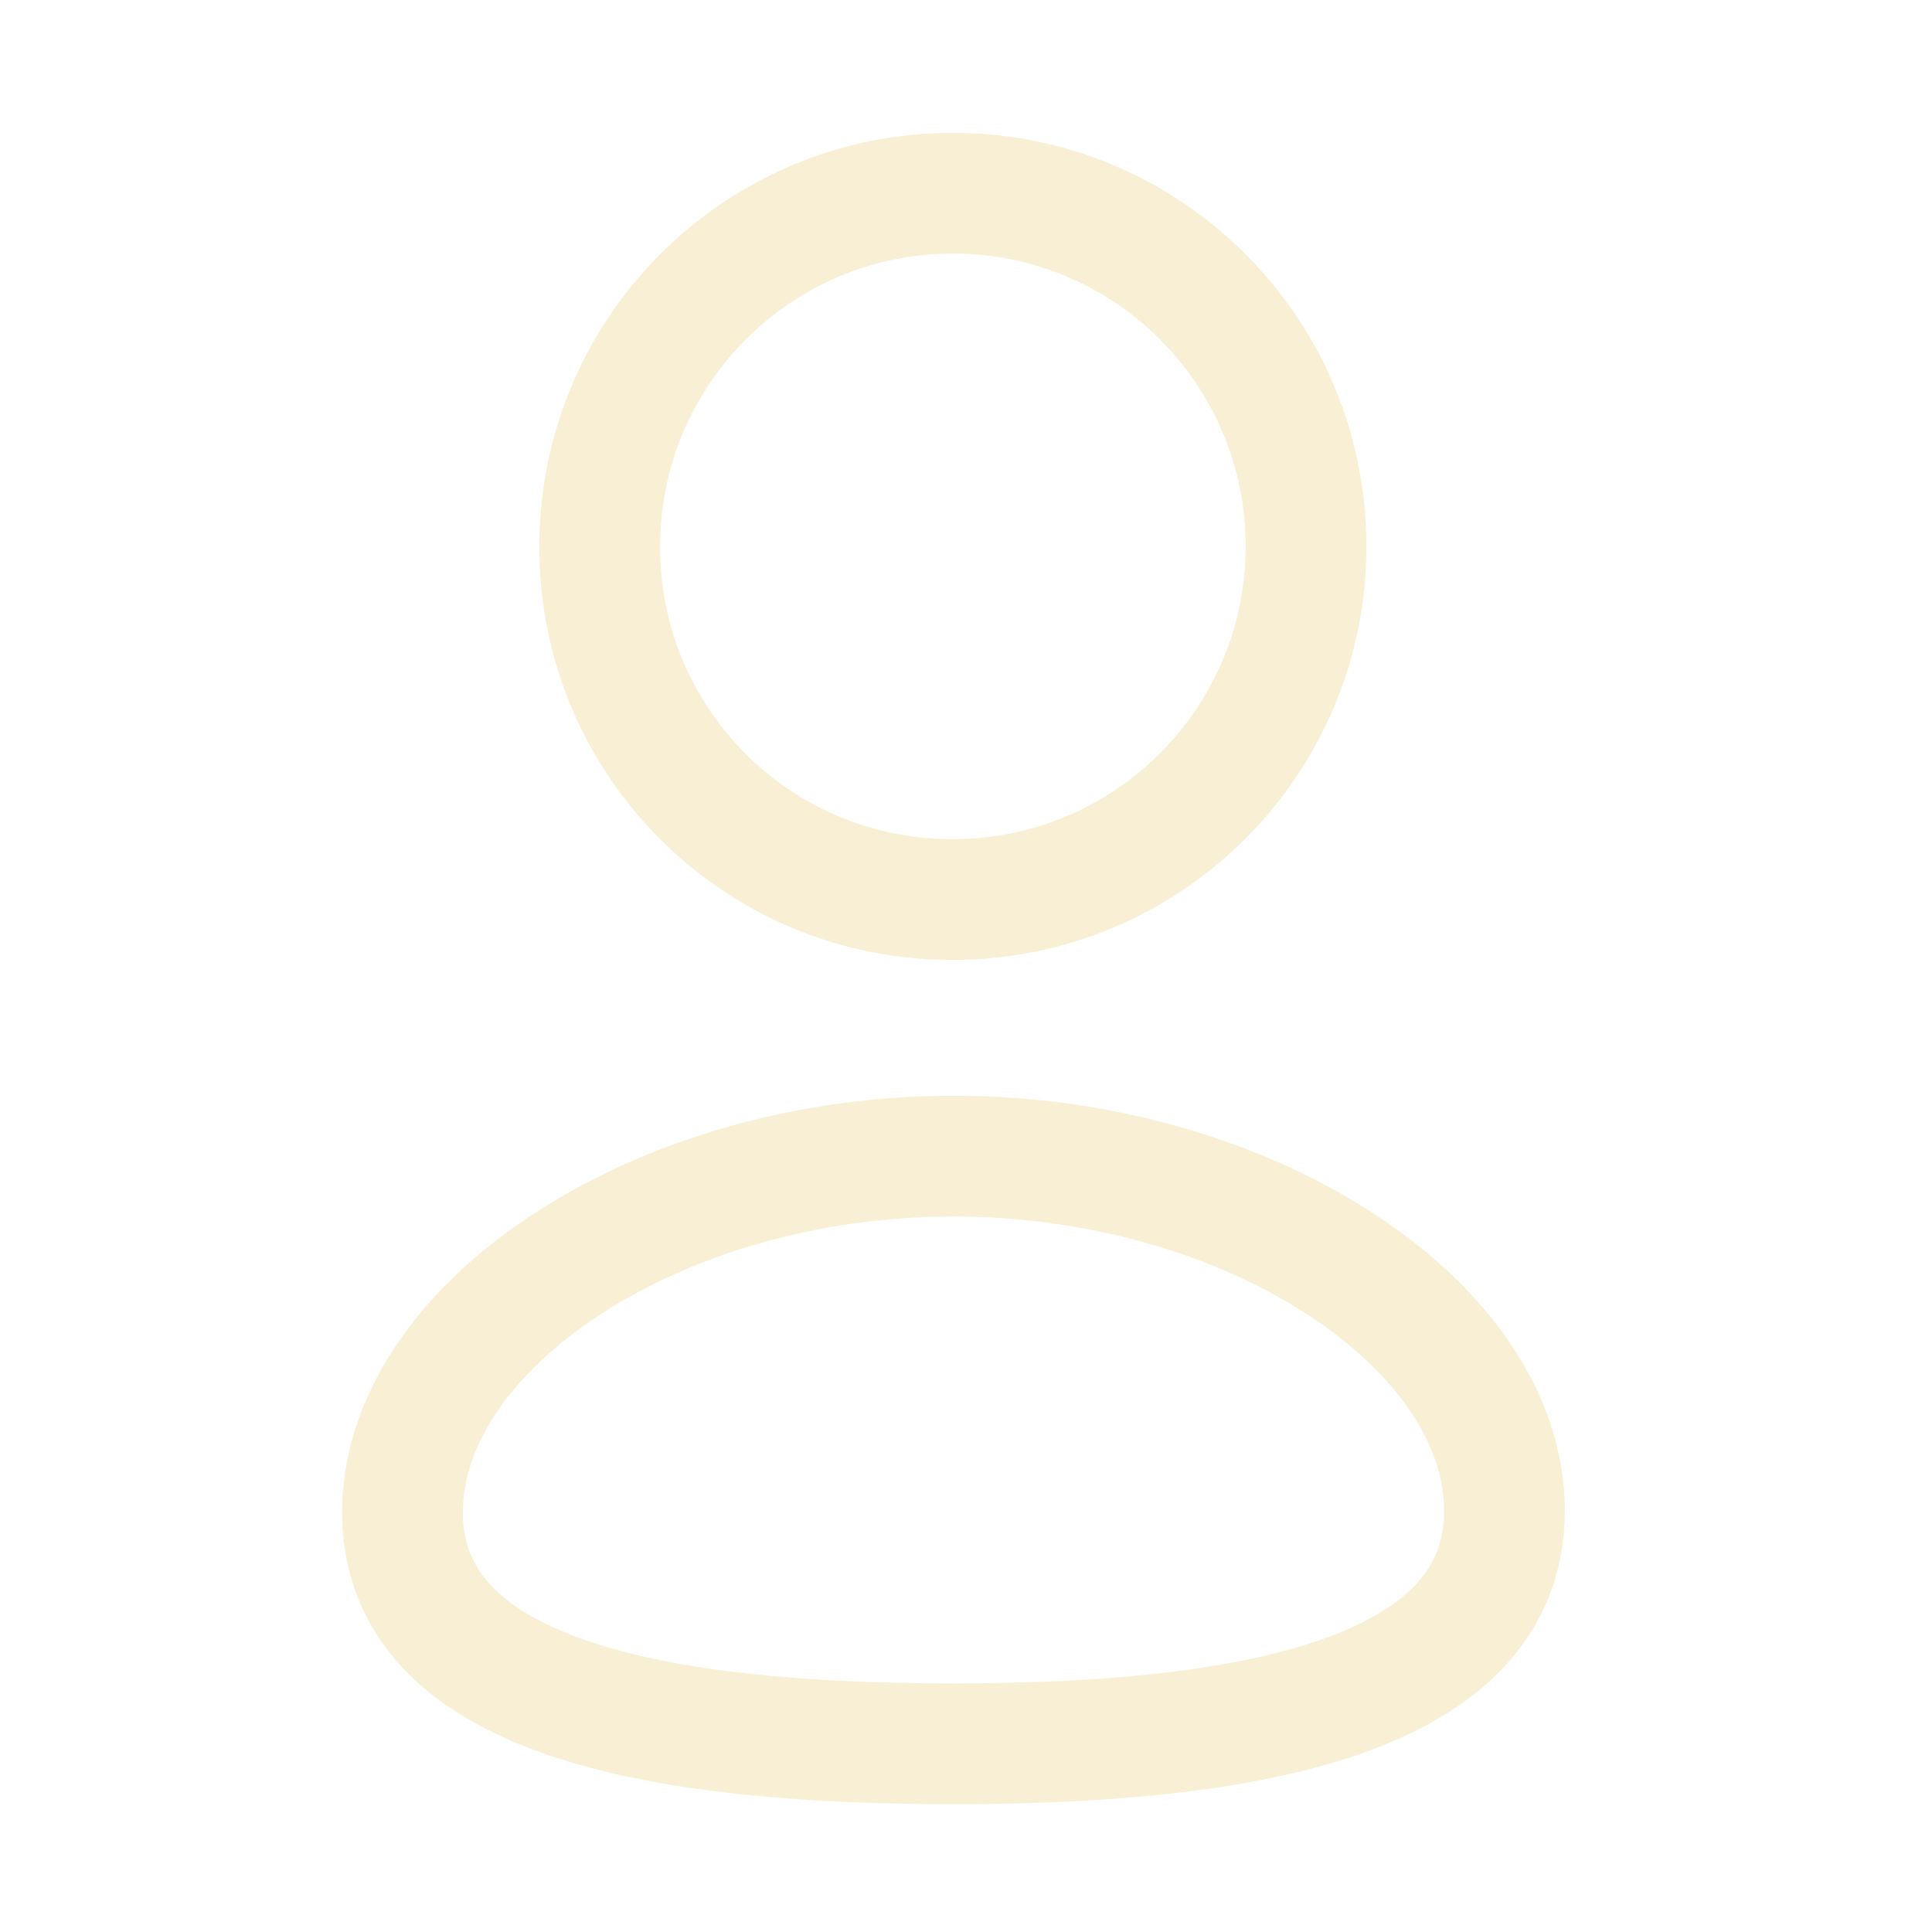
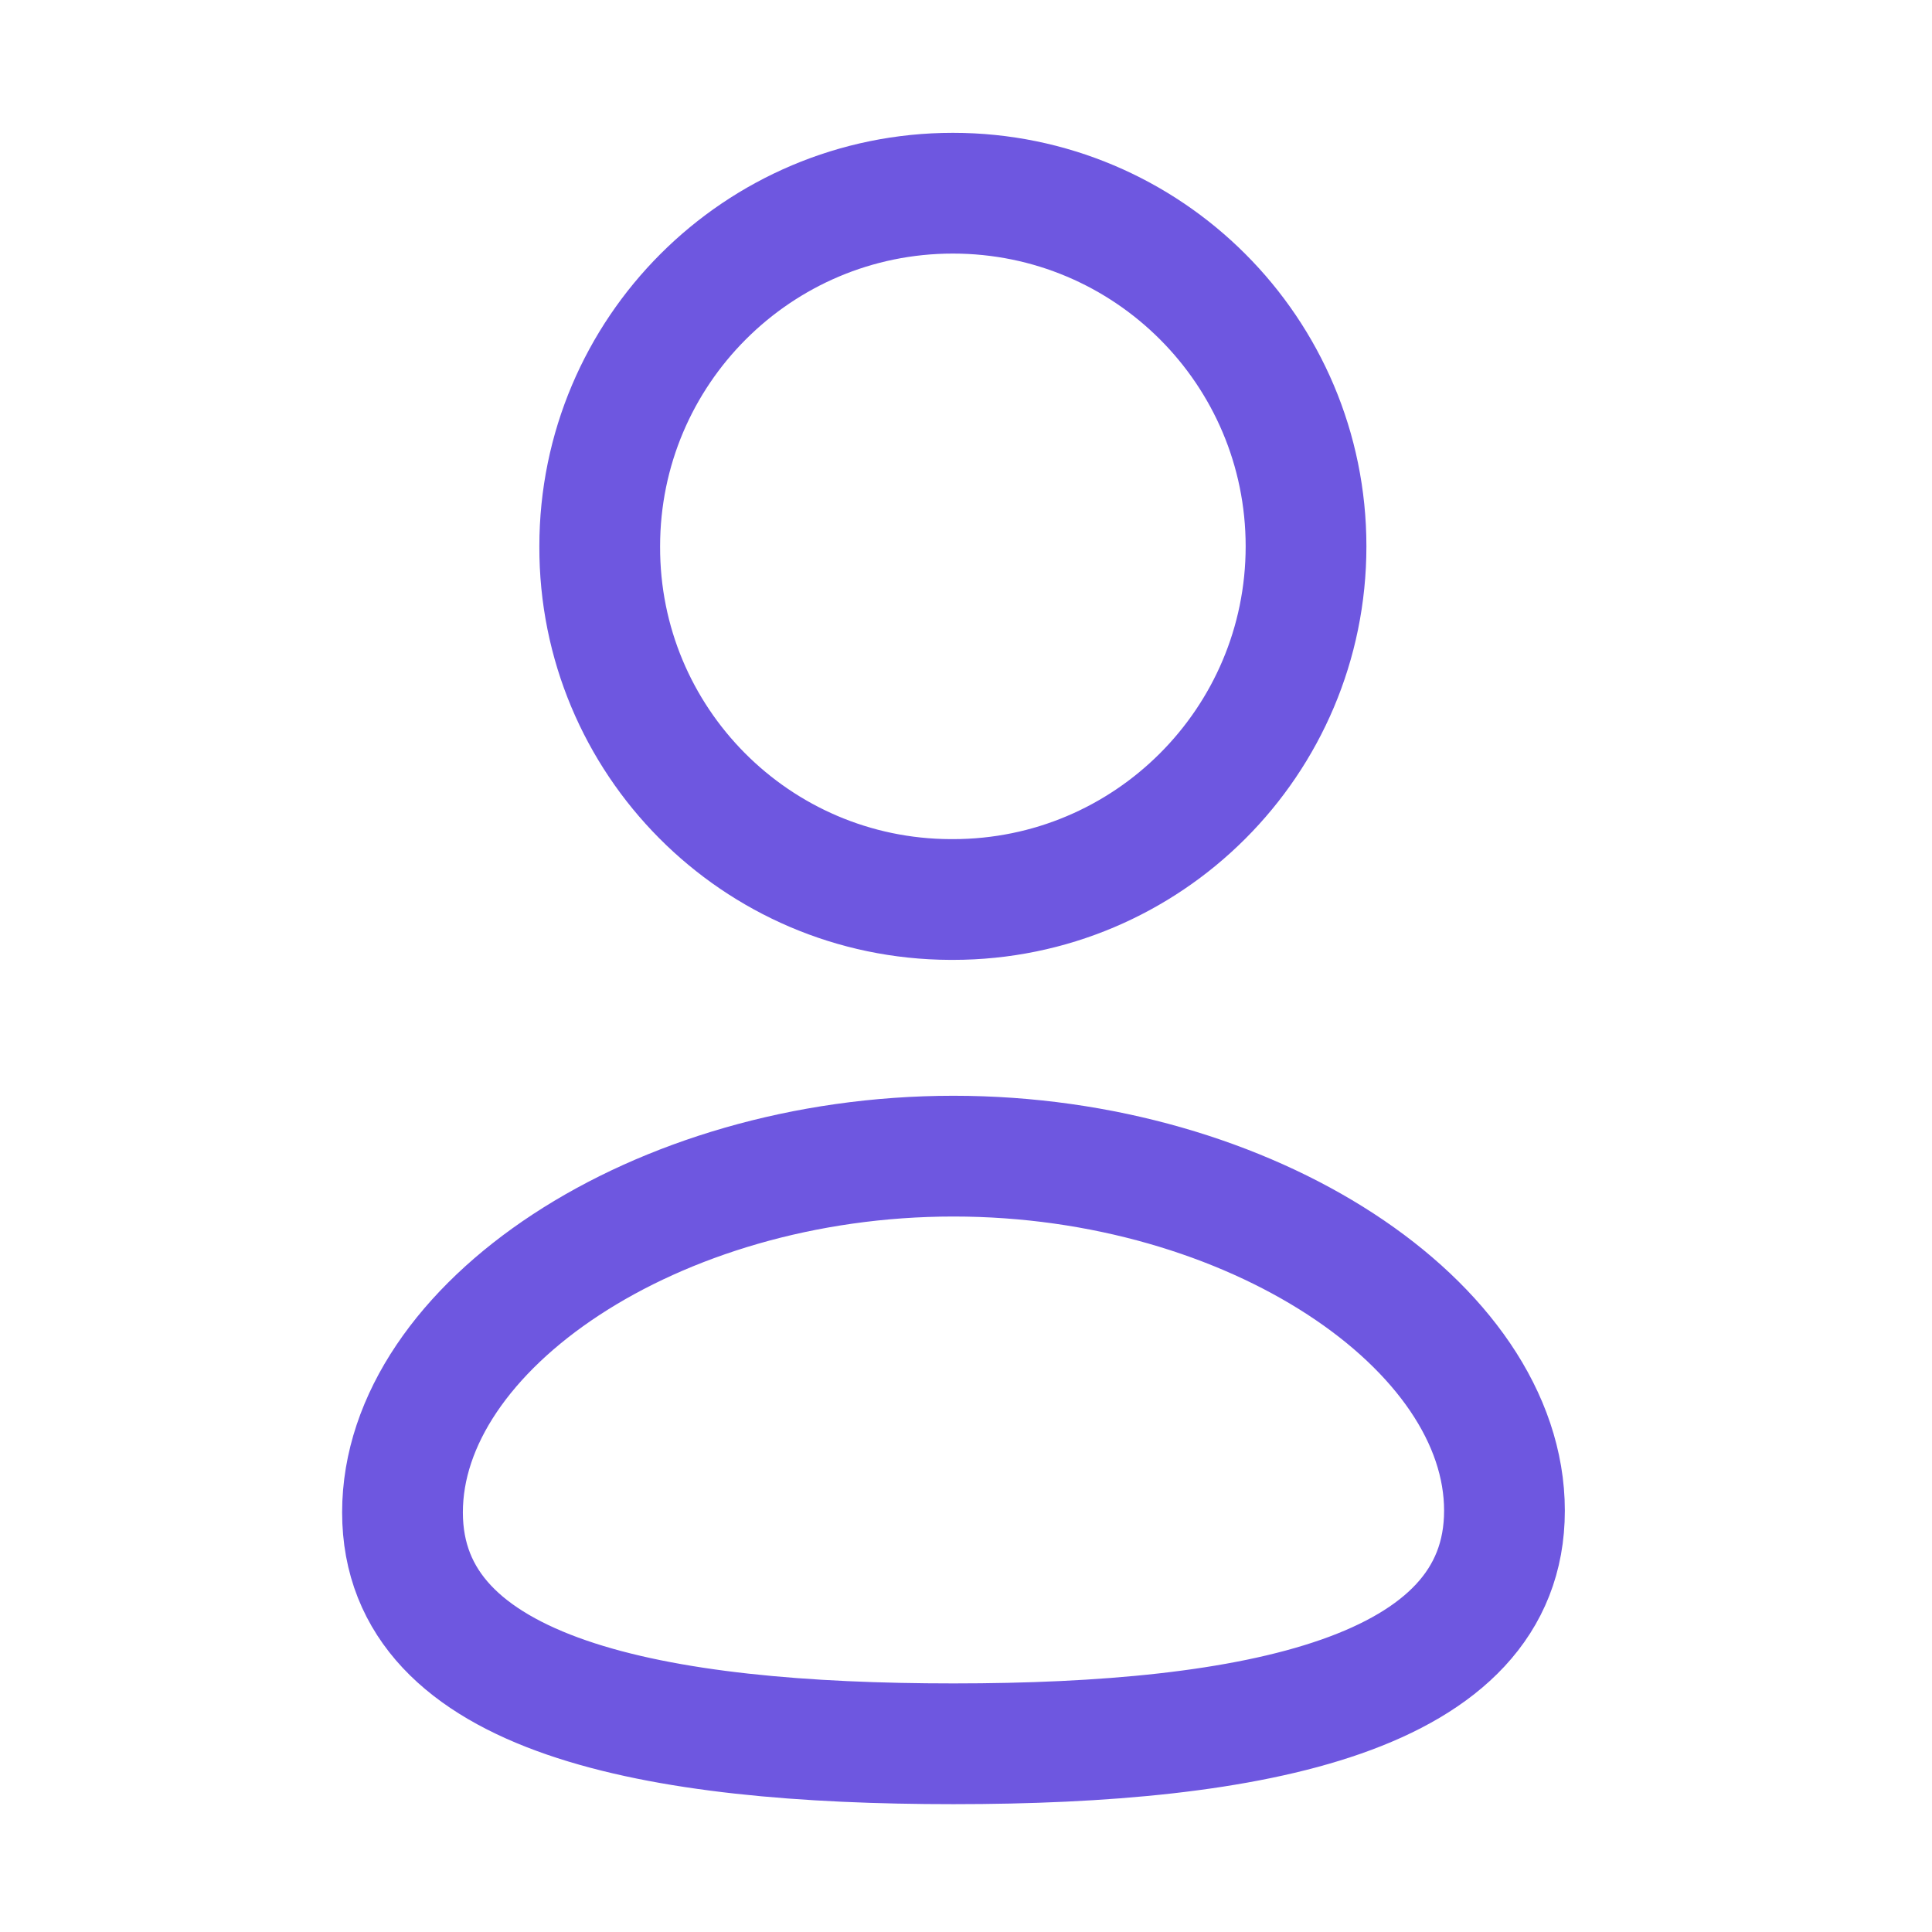
<svg xmlns="http://www.w3.org/2000/svg" width="45px" height="45px" viewBox="0 0 24 24" fill="none">
  <g id="SVGRepo_bgCarrier" stroke-width="0" />
  <g id="SVGRepo_tracerCarrier" stroke-linecap="round" stroke-linejoin="round" />
  <g id="SVGRepo_iconCarrier">
    <g id="Iconly/Curved/Profile">
      <g id="Profile">
-         <path id="Stroke 1" fill-rule="evenodd" clip-rule="evenodd" d="M11.845 21.662C8.153 21.662 5 21.087 5 18.787C5 16.486 8.133 14.362 11.845 14.362C15.536 14.362 18.689 16.465 18.689 18.766C18.689 21.066 15.556 21.662 11.845 21.662Z" stroke="#f8efd4" stroke-width="1.5" stroke-linecap="round" stroke-linejoin="round" />
-         <path id="Stroke 3" fill-rule="evenodd" clip-rule="evenodd" d="M11.837 11.174C14.26 11.174 16.224 9.21 16.224 6.787C16.224 4.364 14.26 2.4 11.837 2.4C9.415 2.4 7.45 4.364 7.45 6.787C7.442 9.202 9.392 11.165 11.806 11.174C11.817 11.174 11.827 11.174 11.837 11.174Z" stroke="#f8efd4" stroke-width="1.5" stroke-linecap="round" stroke-linejoin="round" />
+         <path id="Stroke 1" fill-rule="evenodd" clip-rule="evenodd" d="M11.845 21.662C8.153 21.662 5 21.087 5 18.787C5 16.486 8.133 14.362 11.845 14.362C15.536 14.362 18.689 16.465 18.689 18.766C18.689 21.066 15.556 21.662 11.845 21.662Z" stroke="#6e57e0" stroke-width="1.5" stroke-linecap="round" stroke-linejoin="round" />
+         <path id="Stroke 3" fill-rule="evenodd" clip-rule="evenodd" d="M11.837 11.174C14.26 11.174 16.224 9.21 16.224 6.787C16.224 4.364 14.26 2.4 11.837 2.4C9.415 2.4 7.45 4.364 7.45 6.787C7.442 9.202 9.392 11.165 11.806 11.174C11.817 11.174 11.827 11.174 11.837 11.174Z" stroke="#6e57e0" stroke-width="1.5" stroke-linecap="round" stroke-linejoin="round" />
      </g>
    </g>
  </g>
</svg>
